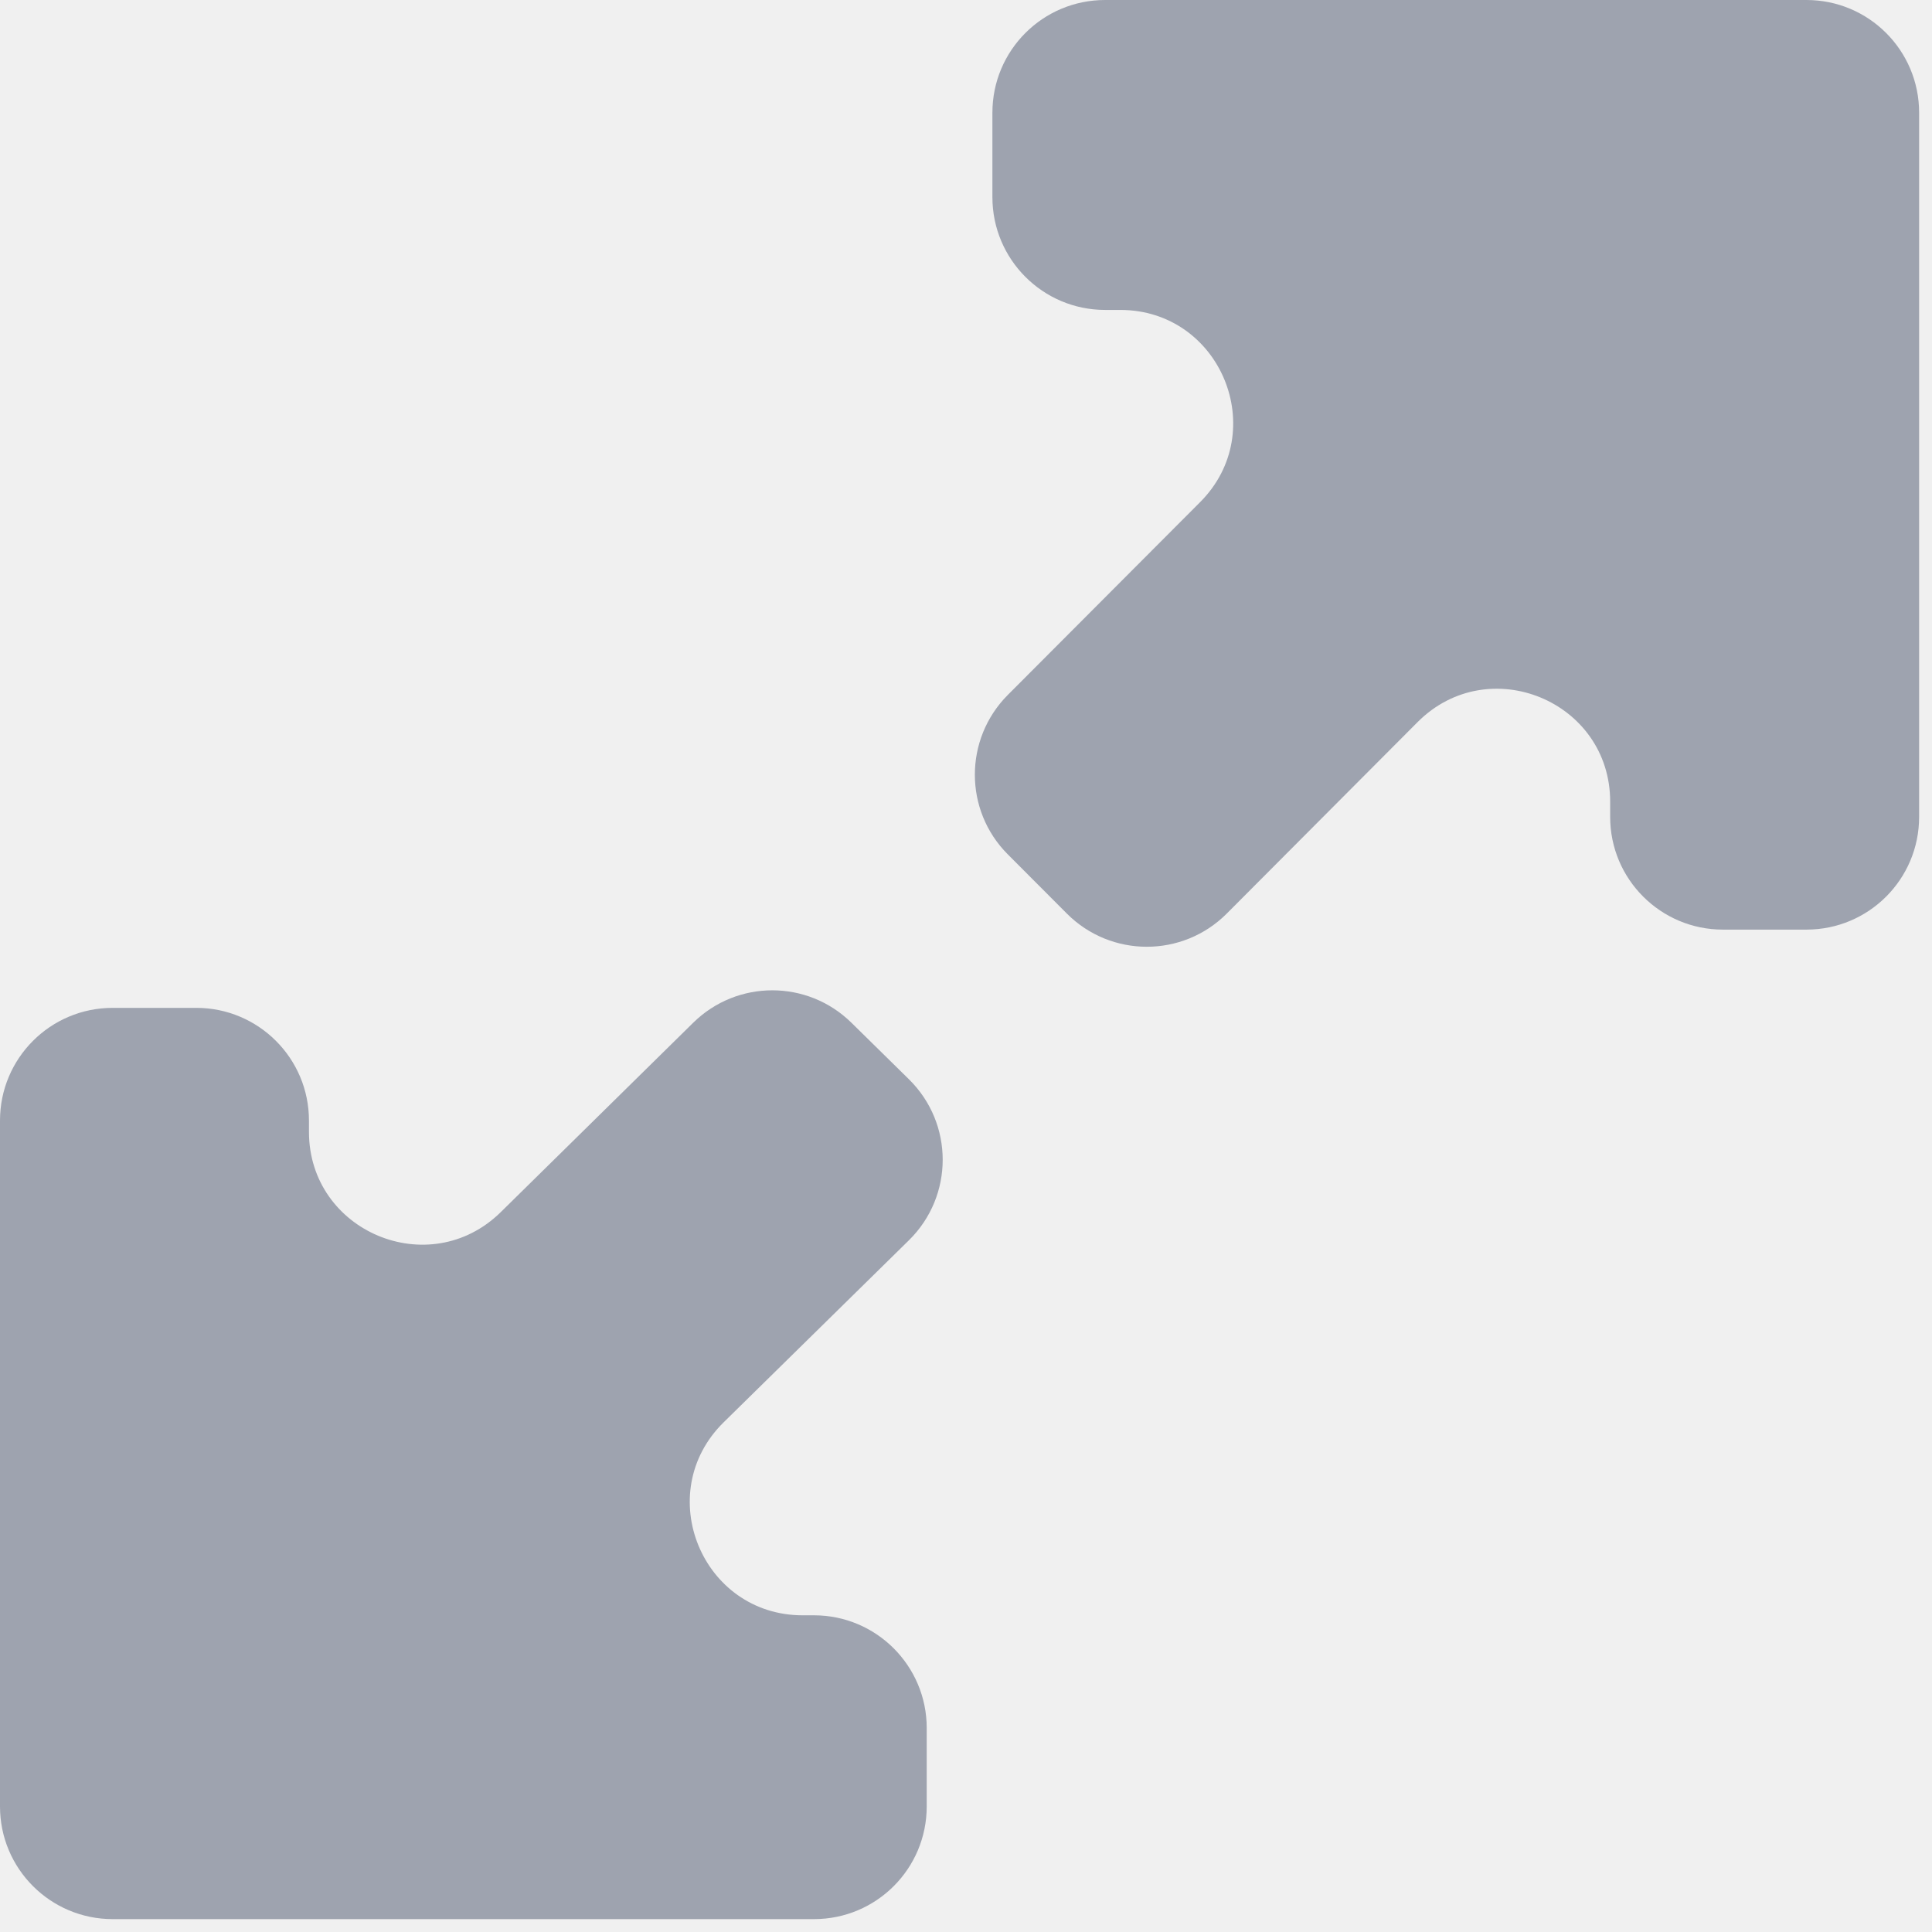
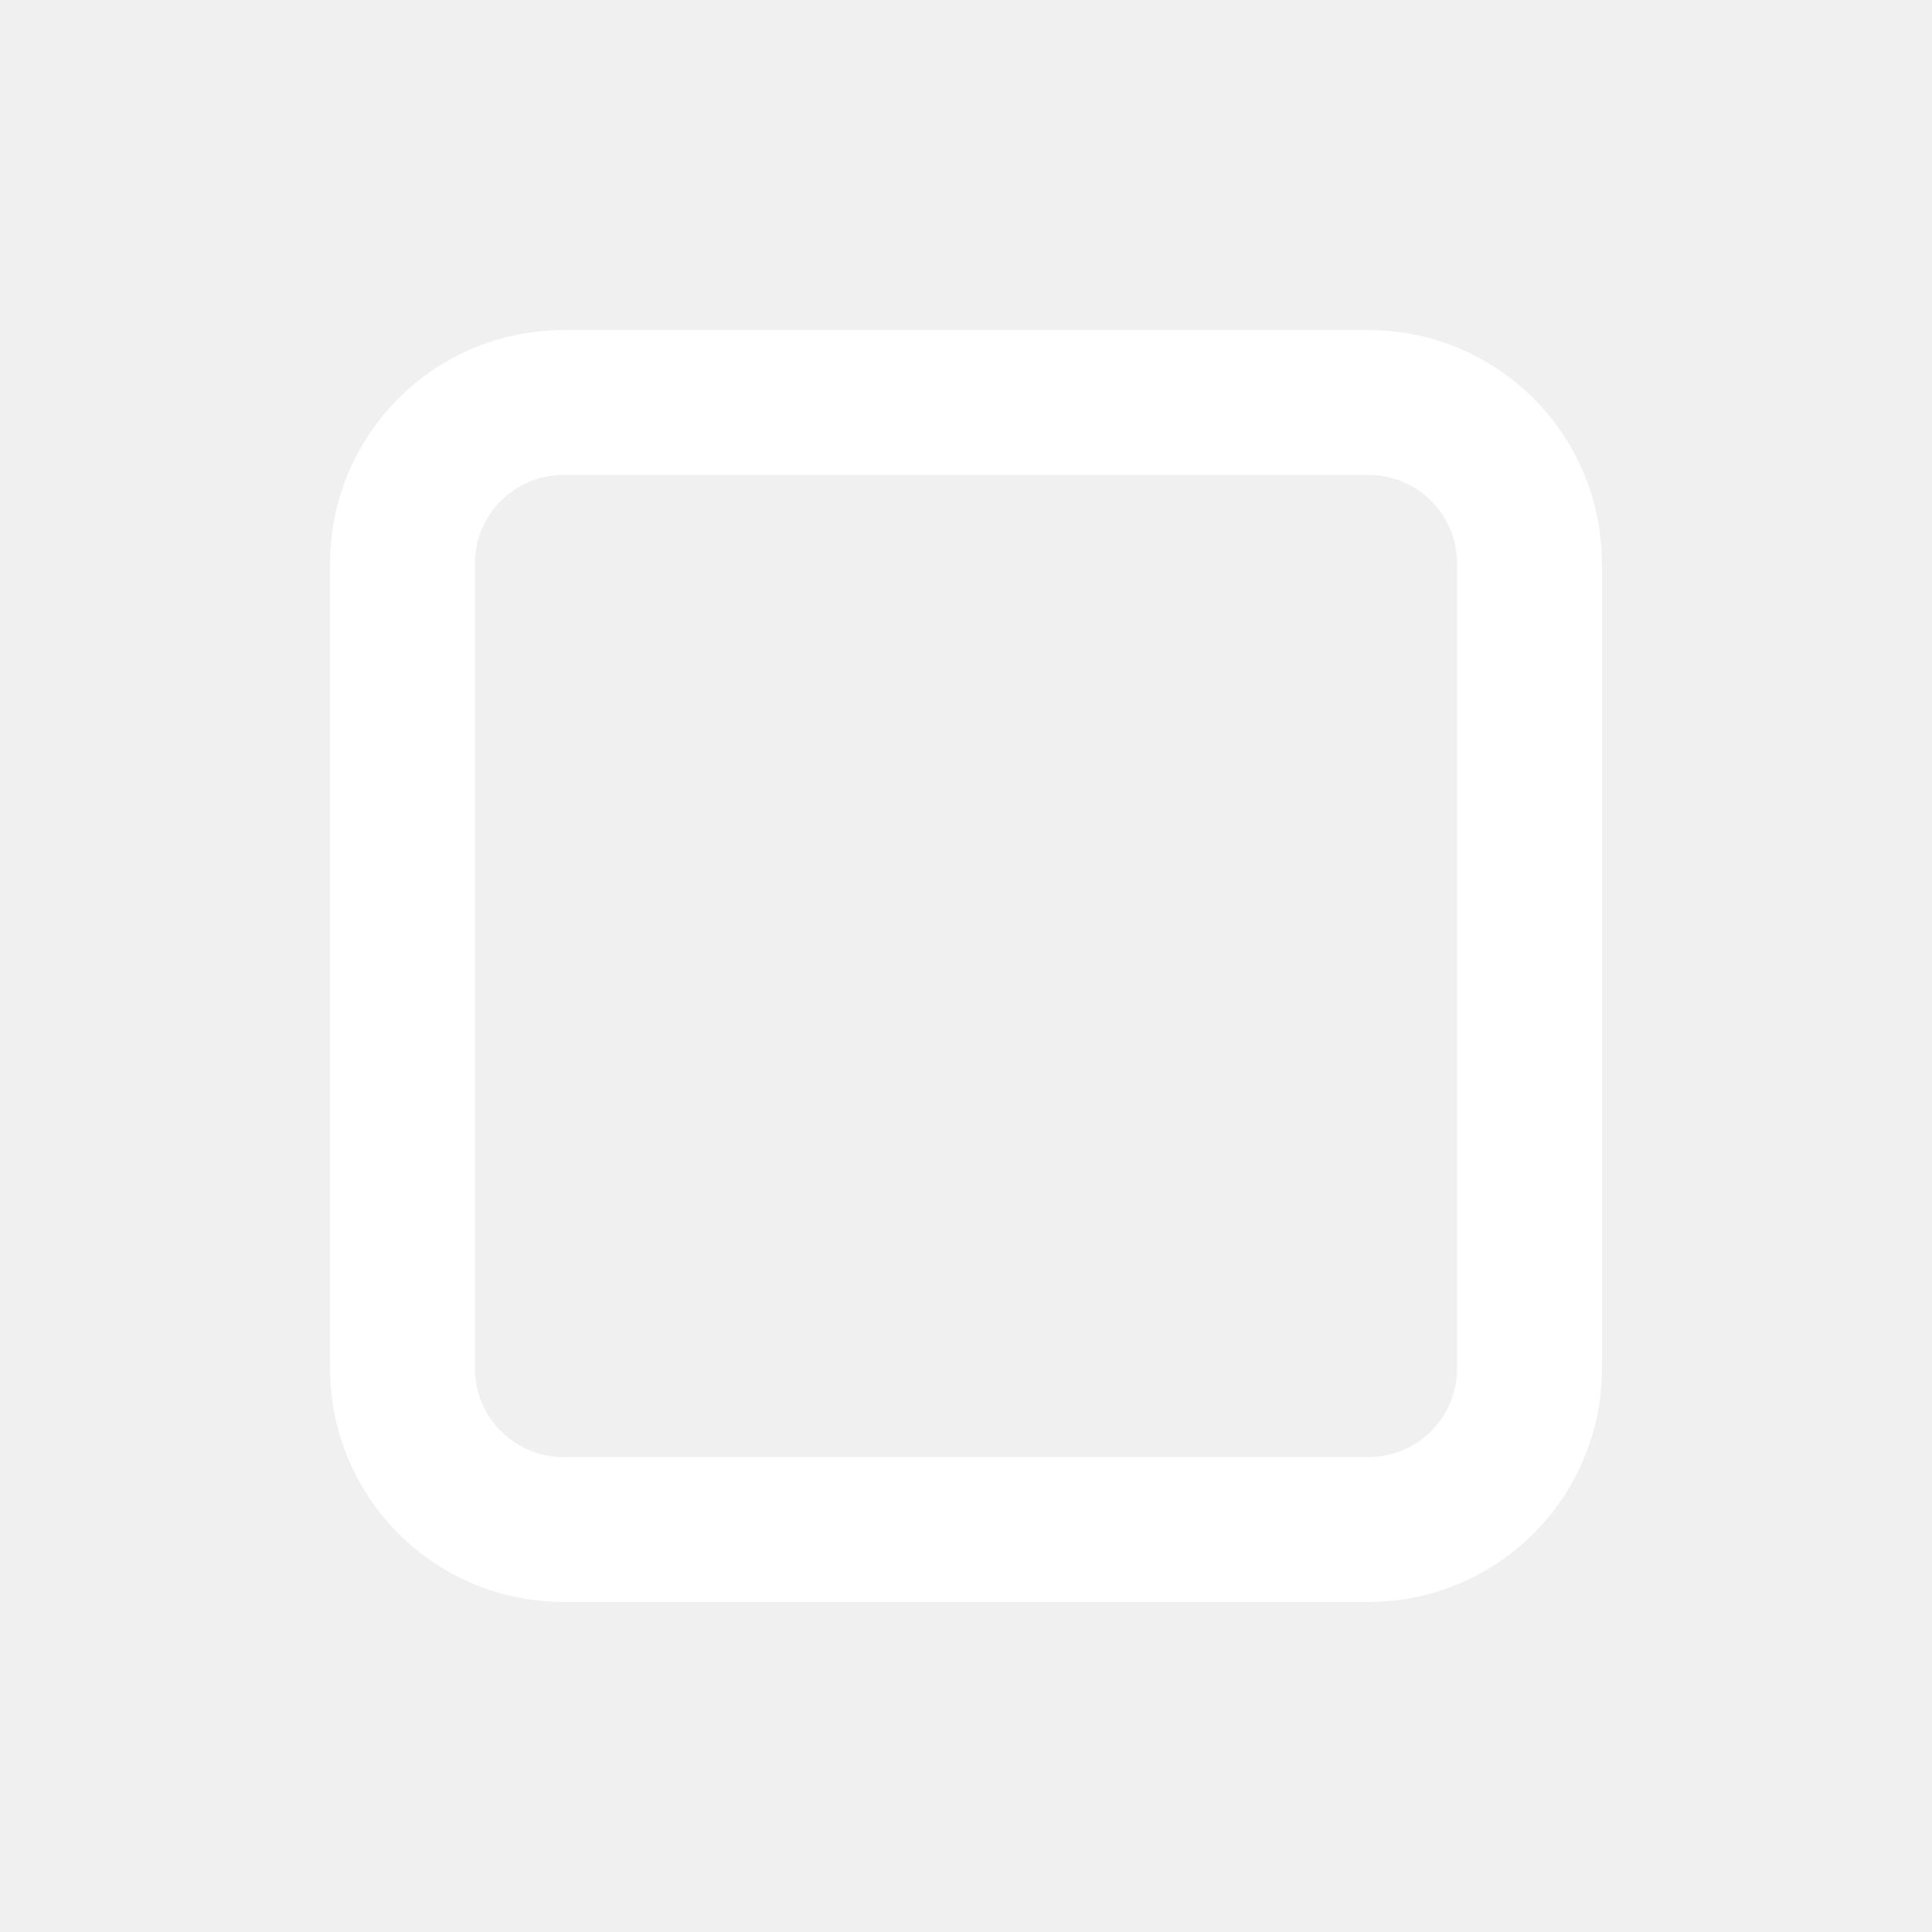
- <svg xmlns="http://www.w3.org/2000/svg" width="64" height="64" viewBox="0 0 12 12" fill="none">
-   <path d="M6.259 5.306C5.987 5.033 5.987 4.591 6.259 4.317L7.454 3.119C7.894 2.678 7.581 1.925 6.958 1.925H6.864C6.477 1.925 6.164 1.611 6.164 1.225V0.7C6.164 0.313 6.477 0 6.864 0H11.22C11.607 0 11.92 0.313 11.92 0.7V5.074C11.92 5.461 11.607 5.774 11.22 5.774H10.701C10.315 5.774 10.001 5.461 10.001 5.074V4.979C10.001 4.355 9.246 4.043 8.805 4.485L7.619 5.675C7.345 5.949 6.901 5.949 6.627 5.675L6.259 5.306ZM5.646 6.704C5.925 6.979 5.925 7.428 5.646 7.703L4.495 8.834C4.048 9.273 4.359 10.033 4.986 10.033H5.056C5.443 10.033 5.756 10.347 5.756 10.733V11.22C5.756 11.607 5.443 11.92 5.056 11.92H0.7C0.313 11.92 0 11.607 0 11.22V6.96C0 6.573 0.313 6.26 0.7 6.26H1.219C1.605 6.26 1.919 6.573 1.919 6.96V7.03C1.919 7.65 2.667 7.964 3.11 7.529L4.306 6.352C4.579 6.084 5.015 6.084 5.288 6.352L5.646 6.704Z" fill="#9EA3AF" />
+ <svg xmlns="http://www.w3.org/2000/svg" width="64" height="64" viewBox="0 0 24 24" fill="none" stroke="#FFFFFF" stroke-width="1.8" stroke-linecap="round" stroke-linejoin="round">
+   <rect x="5" y="5" width="14" height="14" rx="2" />
</svg>
